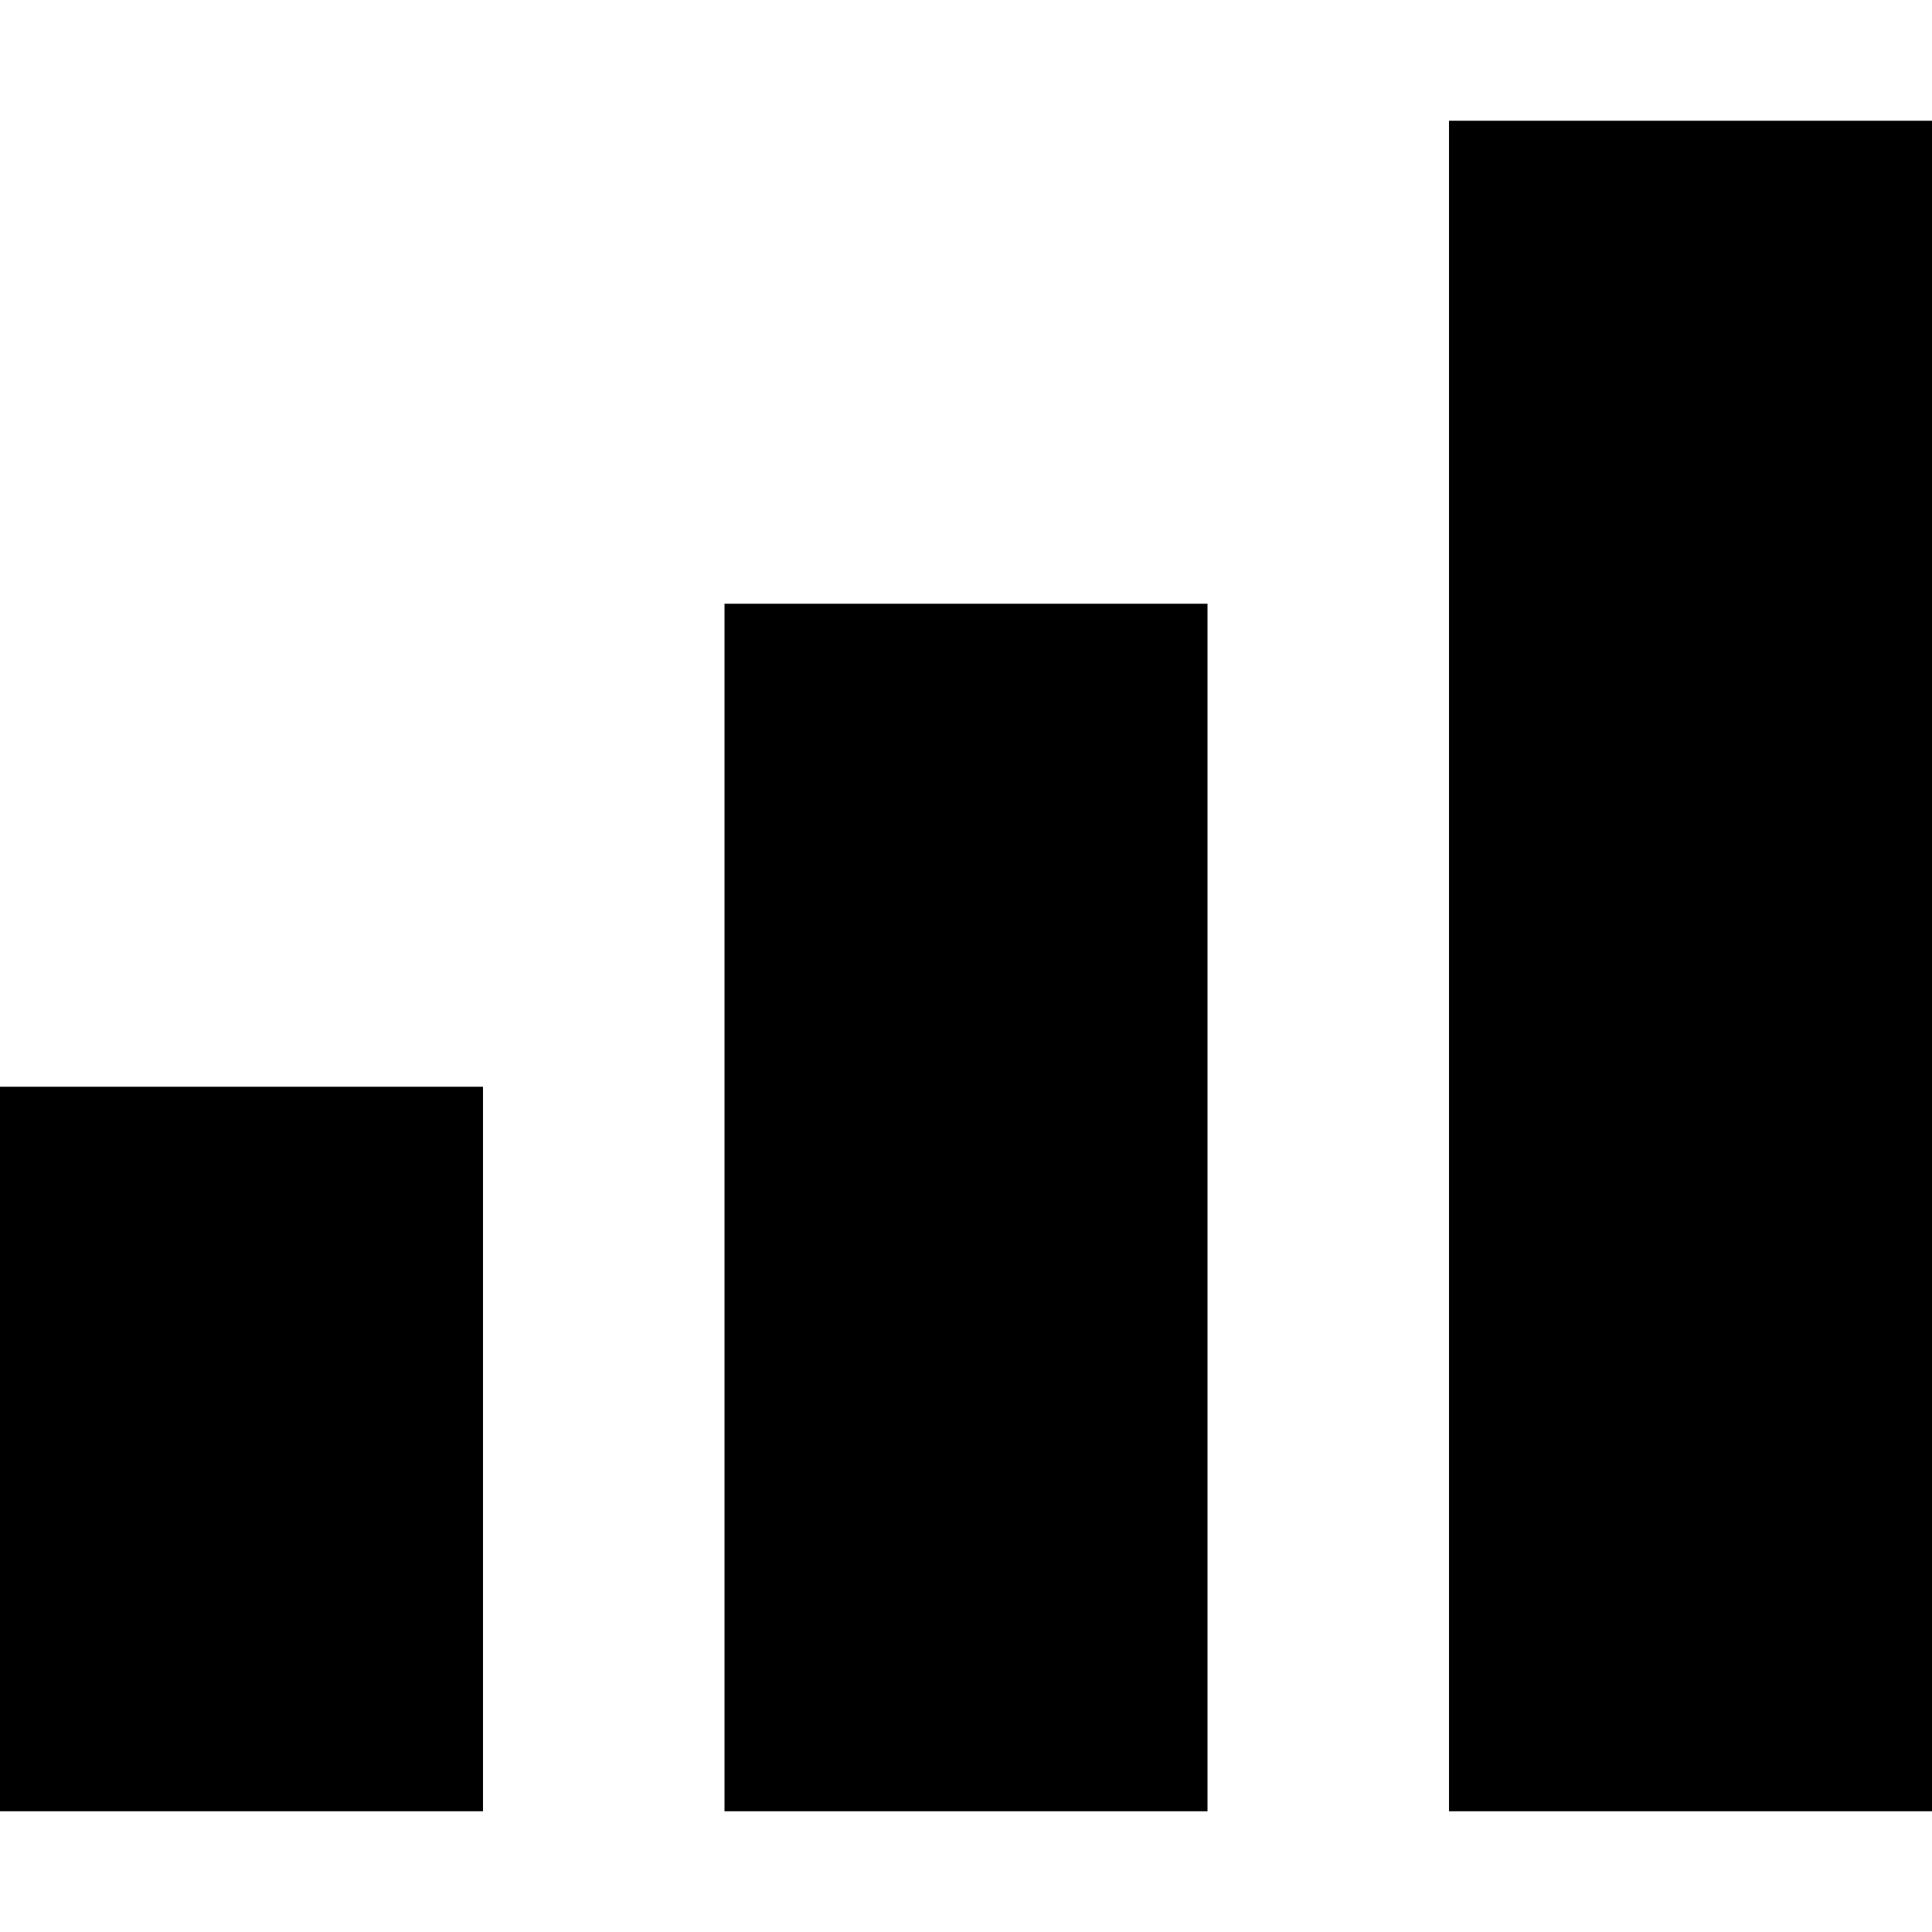
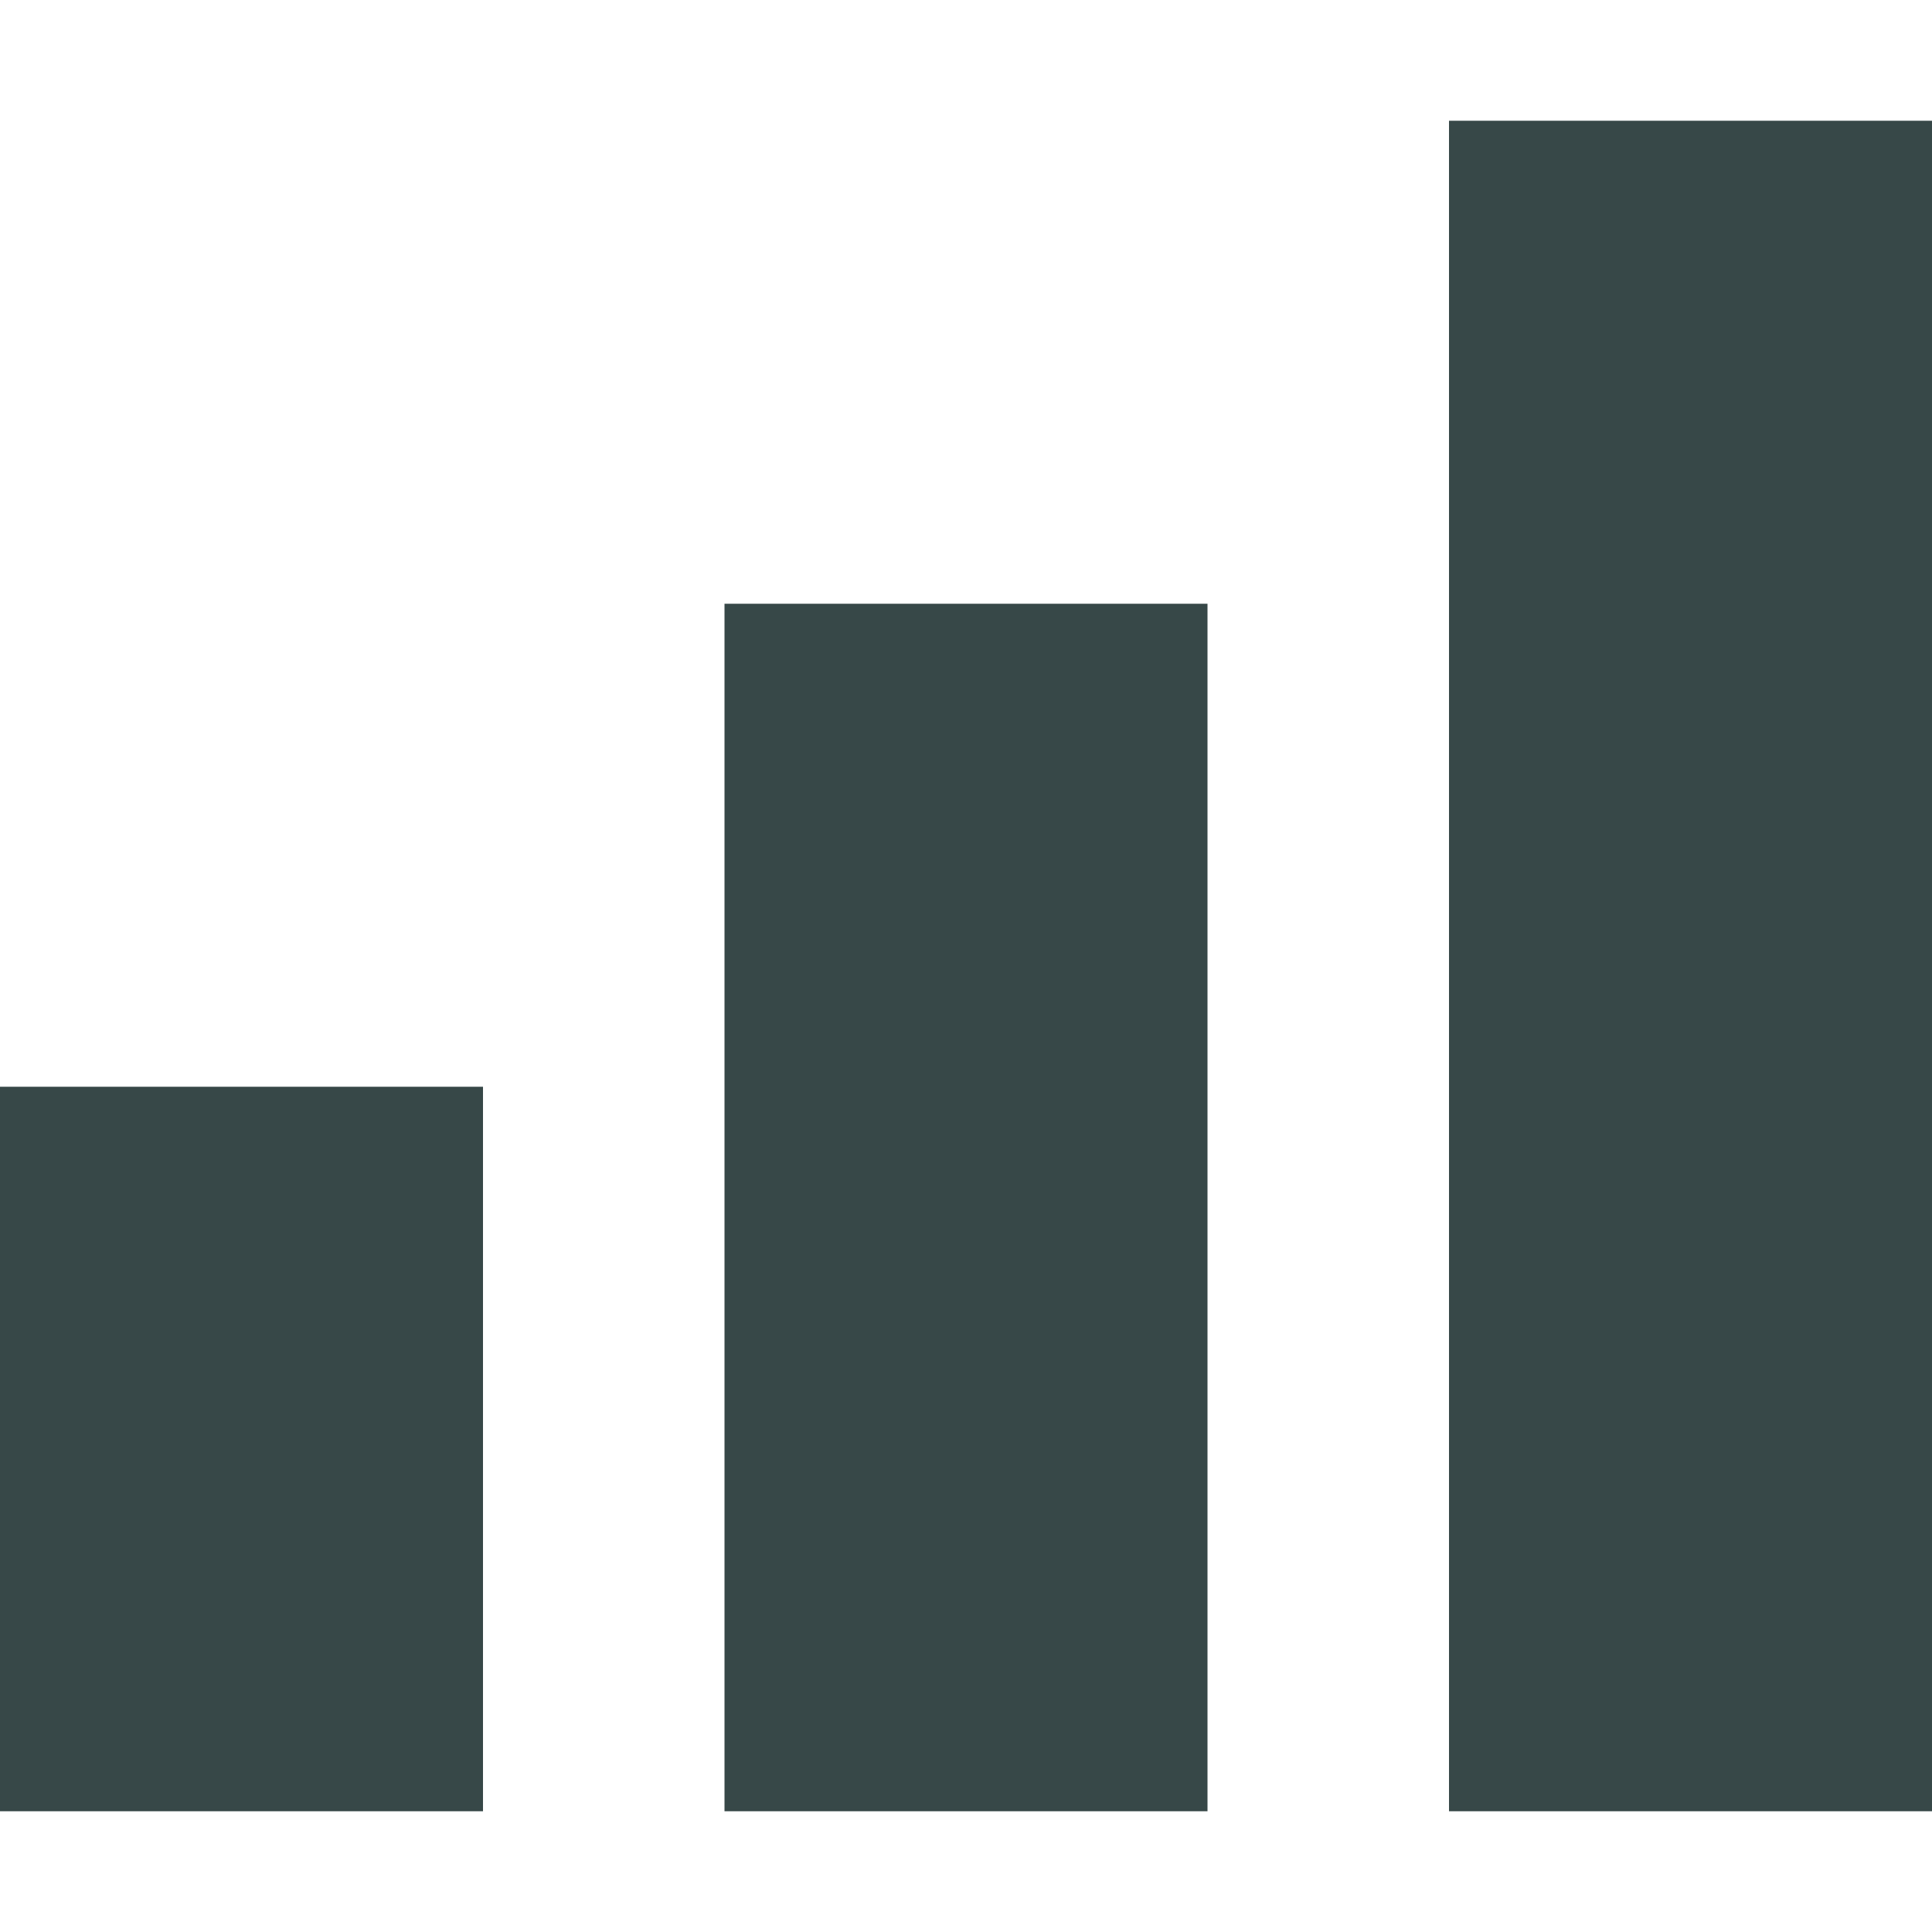
- <svg xmlns="http://www.w3.org/2000/svg" width="800px" height="800px" viewBox="0 0 16 16" fill="none">
-   <path d="M16 1H12V15H16V1Z" fill="#000000" />
-   <path d="M6 5H10V15H6V5Z" fill="#000000" />
-   <path d="M0 9H4V15H0V9Z" fill="#000000" />
+ <svg xmlns="http://www.w3.org/2000/svg" width="800px" height="800px" viewBox="0 0 16 16" fill="none" stroke="">
+   <g id="SVGRepo_bgCarrier" stroke-width="0" />
+   <g id="SVGRepo_tracerCarrier" stroke-linecap="round" stroke-linejoin="round" />
+   <g id="SVGRepo_iconCarrier">
+     <path d="M16 1H12V15H16V1Z" fill="#374848" />
+     <path d="M6 5H10V15H6V5Z" fill="#374848" />
+     <path d="M0 9H4V15H0V9Z" fill="#374848" />
+   </g>
</svg>
